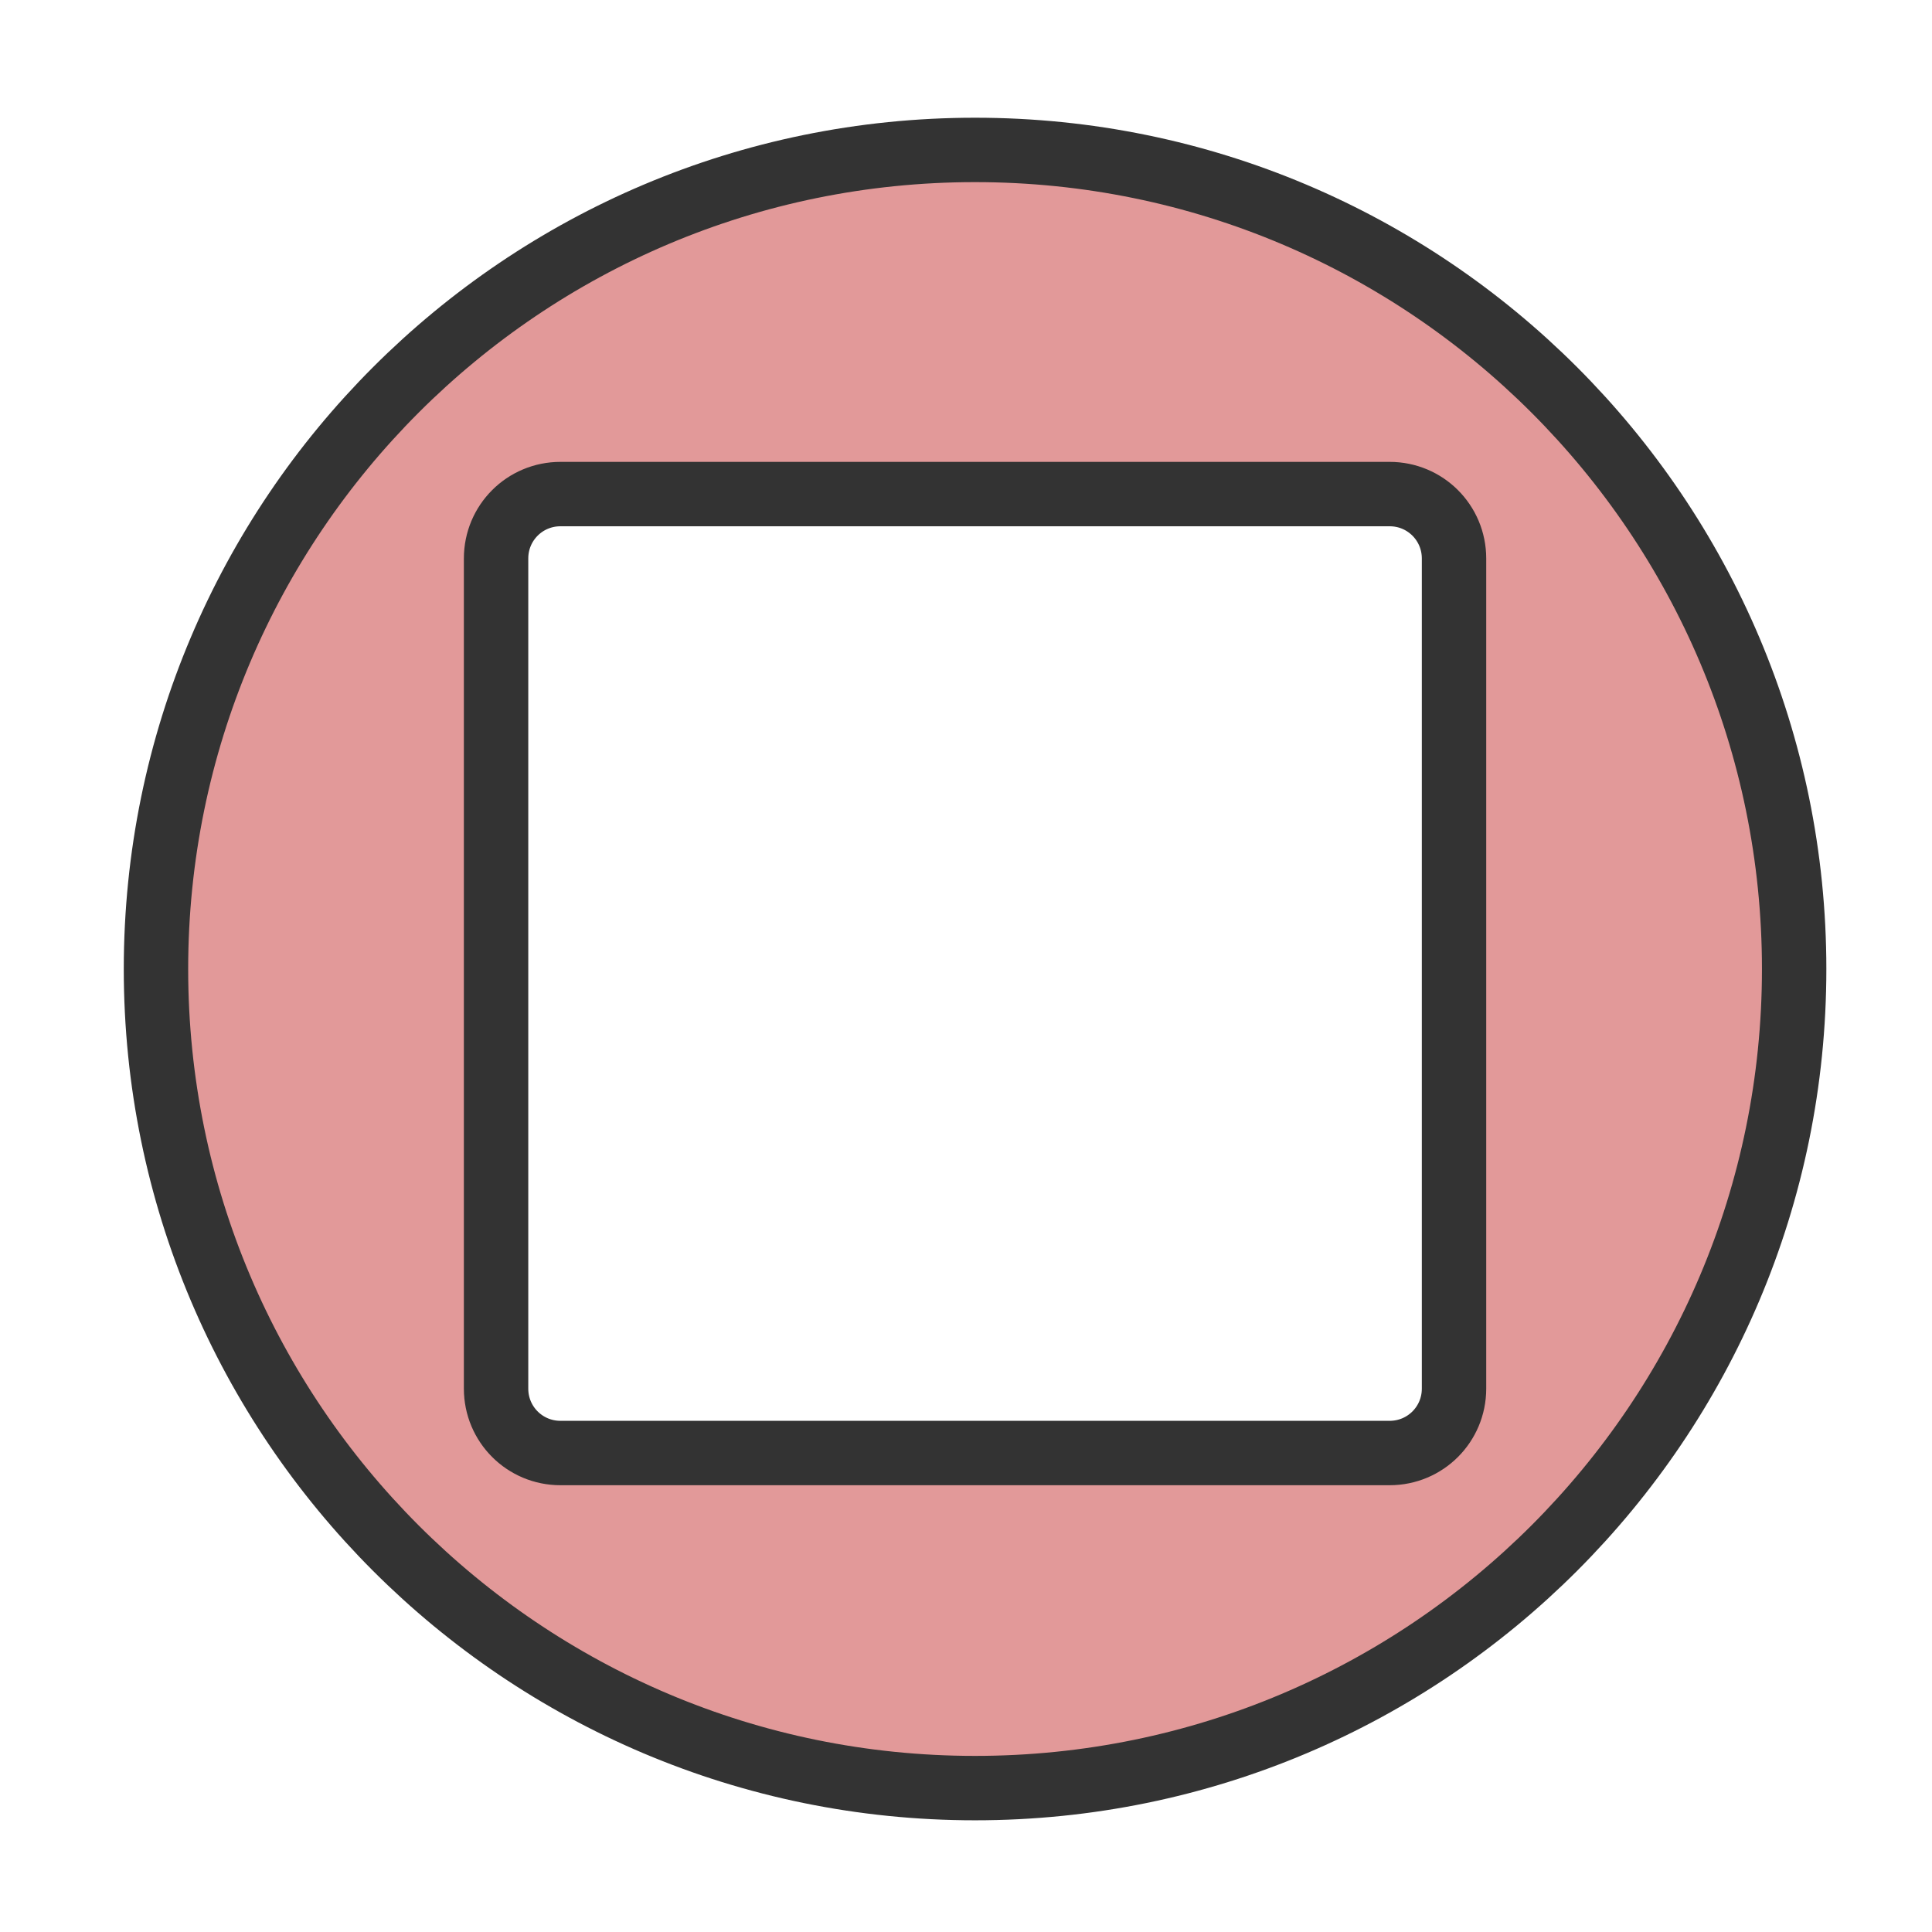
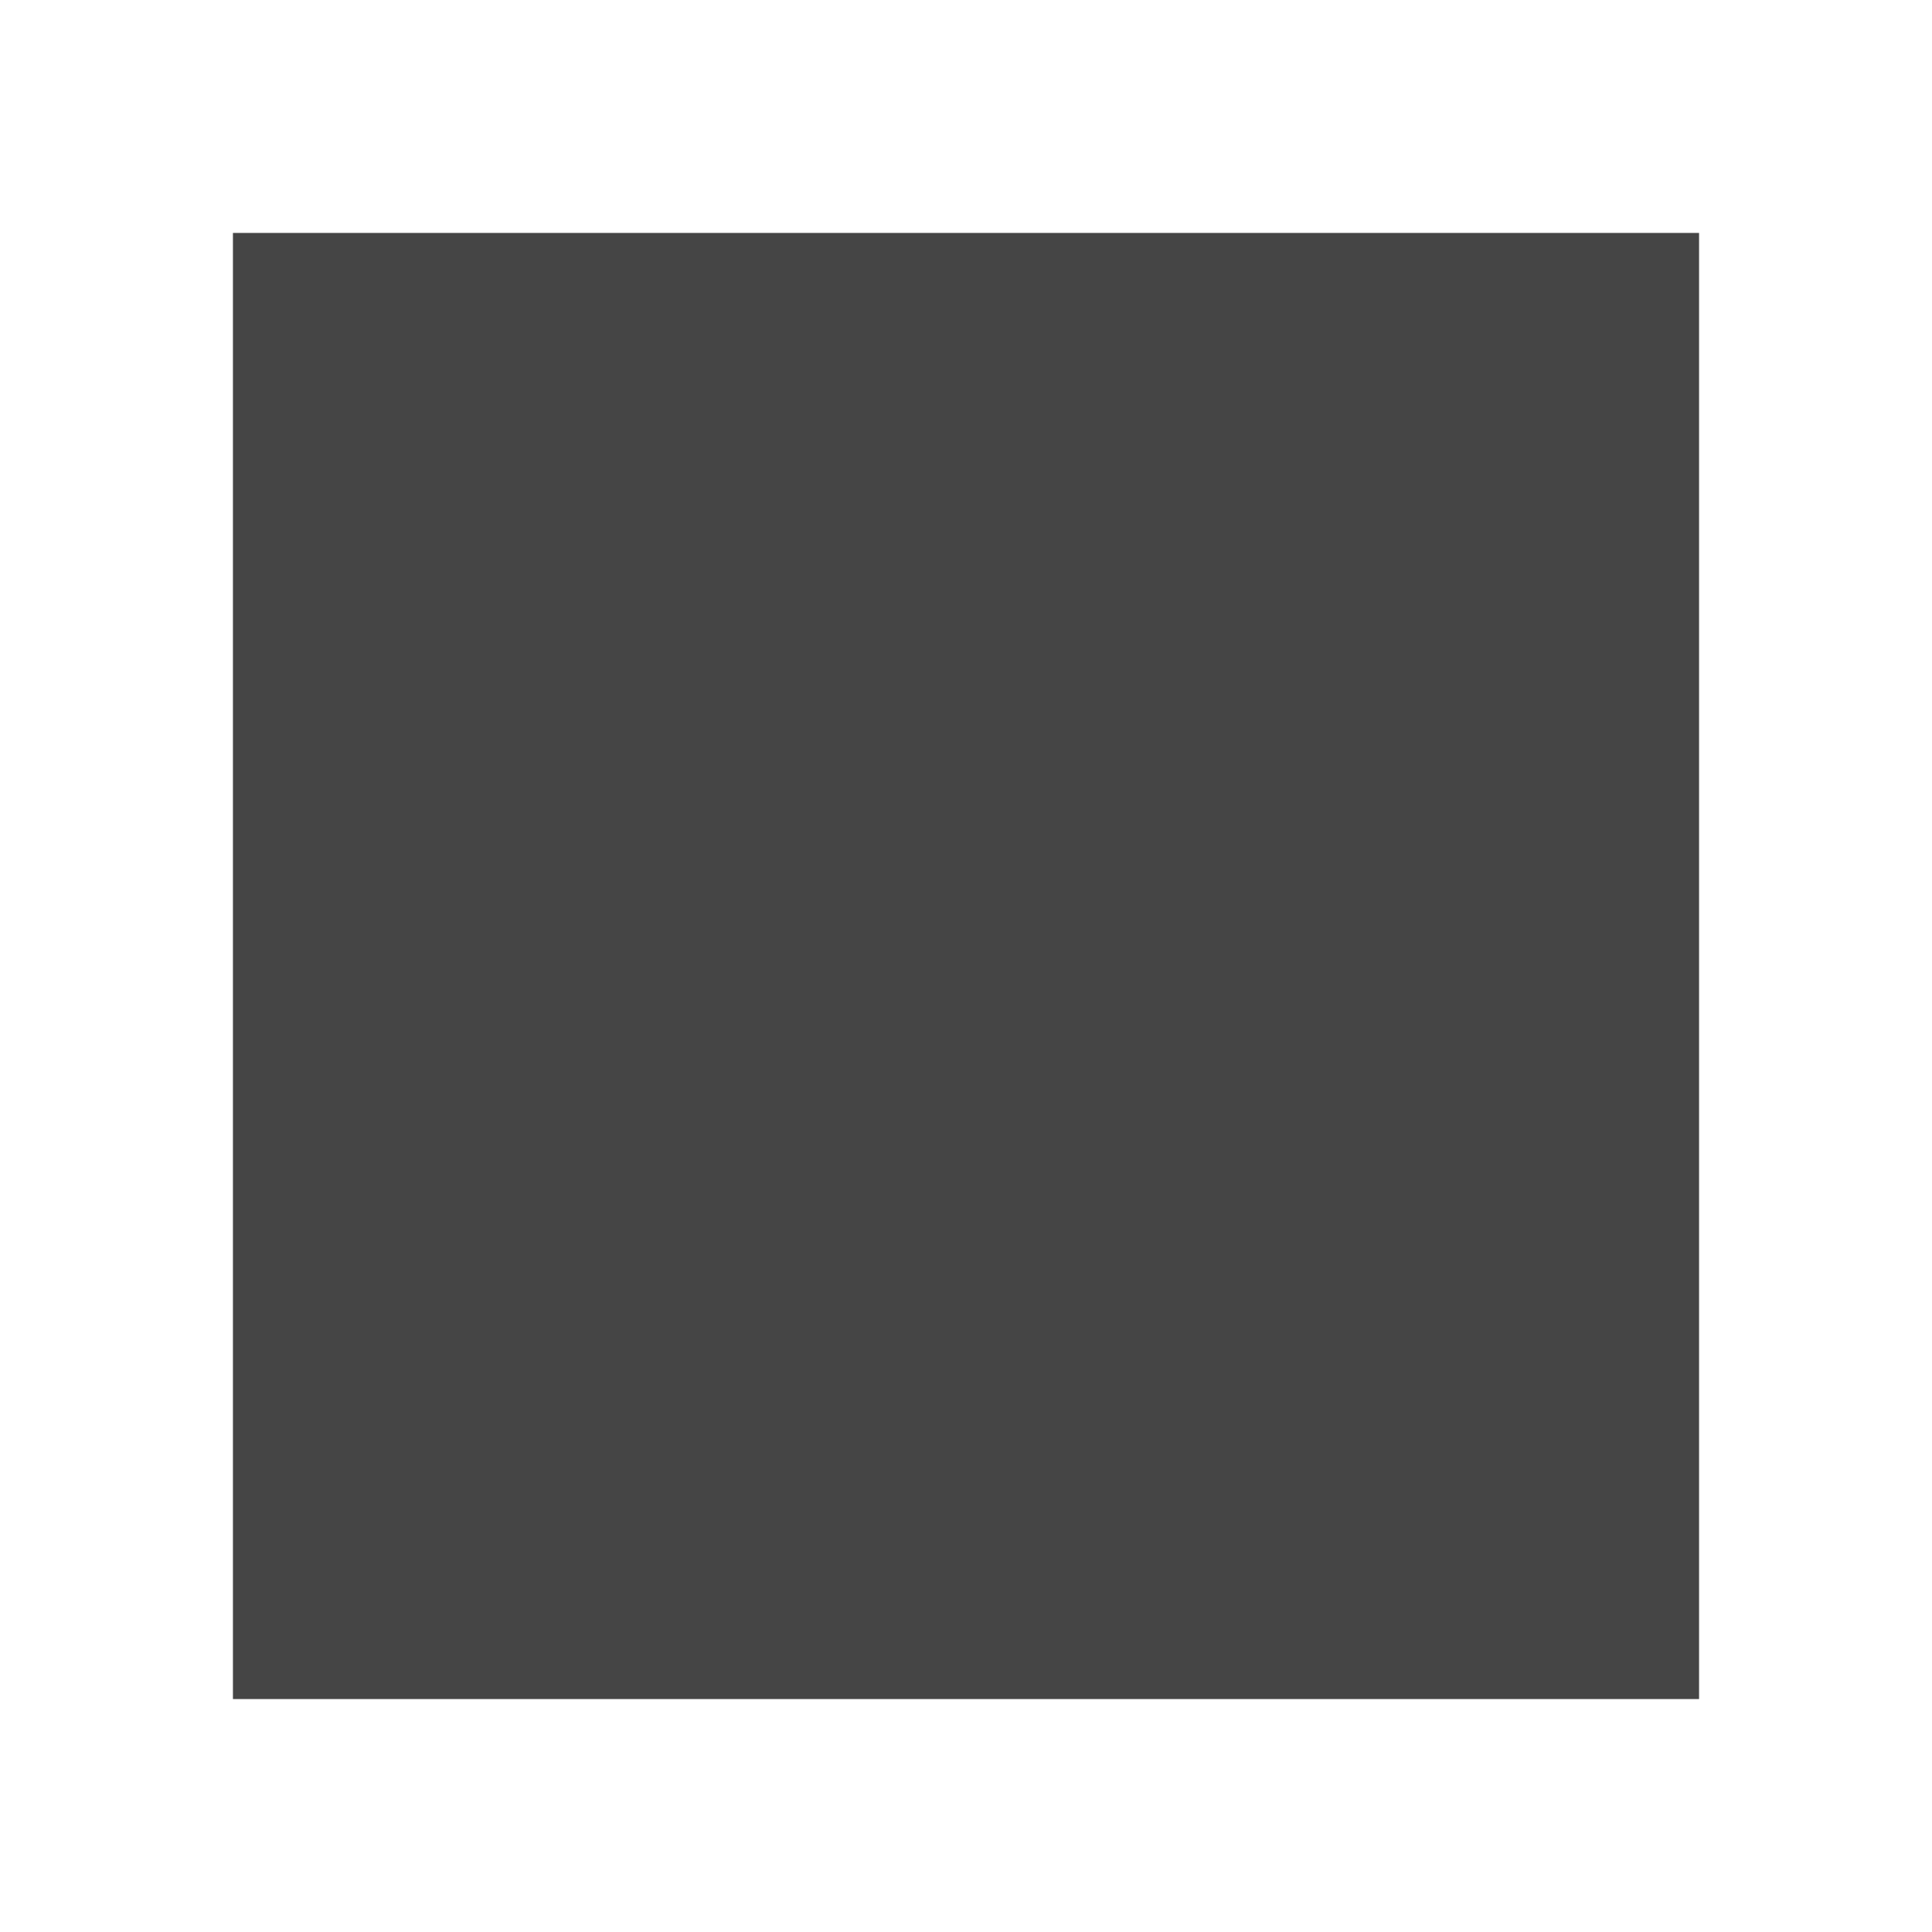
- <svg xmlns="http://www.w3.org/2000/svg" xmlns:xlink="http://www.w3.org/1999/xlink" height="60" id="svg1" version="1.0" width="60" x="0" y="0">
-   <defs id="defs3">
-     <linearGradient id="linearGradient808">
-       <stop id="stop809" offset="0" style="stop-color:#000;stop-opacity:1;" />
-       <stop id="stop810" offset="1" style="stop-color:#fff;stop-opacity:1;" />
-     </linearGradient>
-     <linearGradient id="linearGradient811" xlink:href="#linearGradient808" />
-   </defs>
-   <path d="M 30.281 4.656 C 16.234 4.656 4.844 16.046 4.844 30.094 C 4.844 44.141 16.234 55.531 30.281 55.531 C 44.329 55.531 55.719 44.141 55.719 30.094 C 55.719 16.046 44.329 4.656 30.281 4.656 z M 17.406 15.344 L 43.156 15.344 C 44.264 15.344 45.156 16.236 45.156 17.344 L 45.156 43.125 C 45.156 44.233 44.264 45.125 43.156 45.125 L 17.406 45.125 C 16.298 45.125 15.406 44.233 15.406 43.125 L 15.406 17.344 C 15.406 16.236 16.298 15.344 17.406 15.344 z " id="path812" style="font-size:12;fill:#b50000;fill-opacity:0.402;fill-rule:evenodd;stroke:#333333;stroke-width:2;stroke-dasharray:none;stroke-opacity:1;stroke-miterlimit:4" />
+ <svg xmlns="http://www.w3.org/2000/svg" version="1.0" width="60" height="60" id="svg1">
+   <path d="M 7.234,7.234 H 52.766 V 52.766 H 7.234 z" id="path701" style="font-size:12px;fill:#454545;fill-opacity:1;fill-rule:evenodd;stroke:none" />
</svg>
